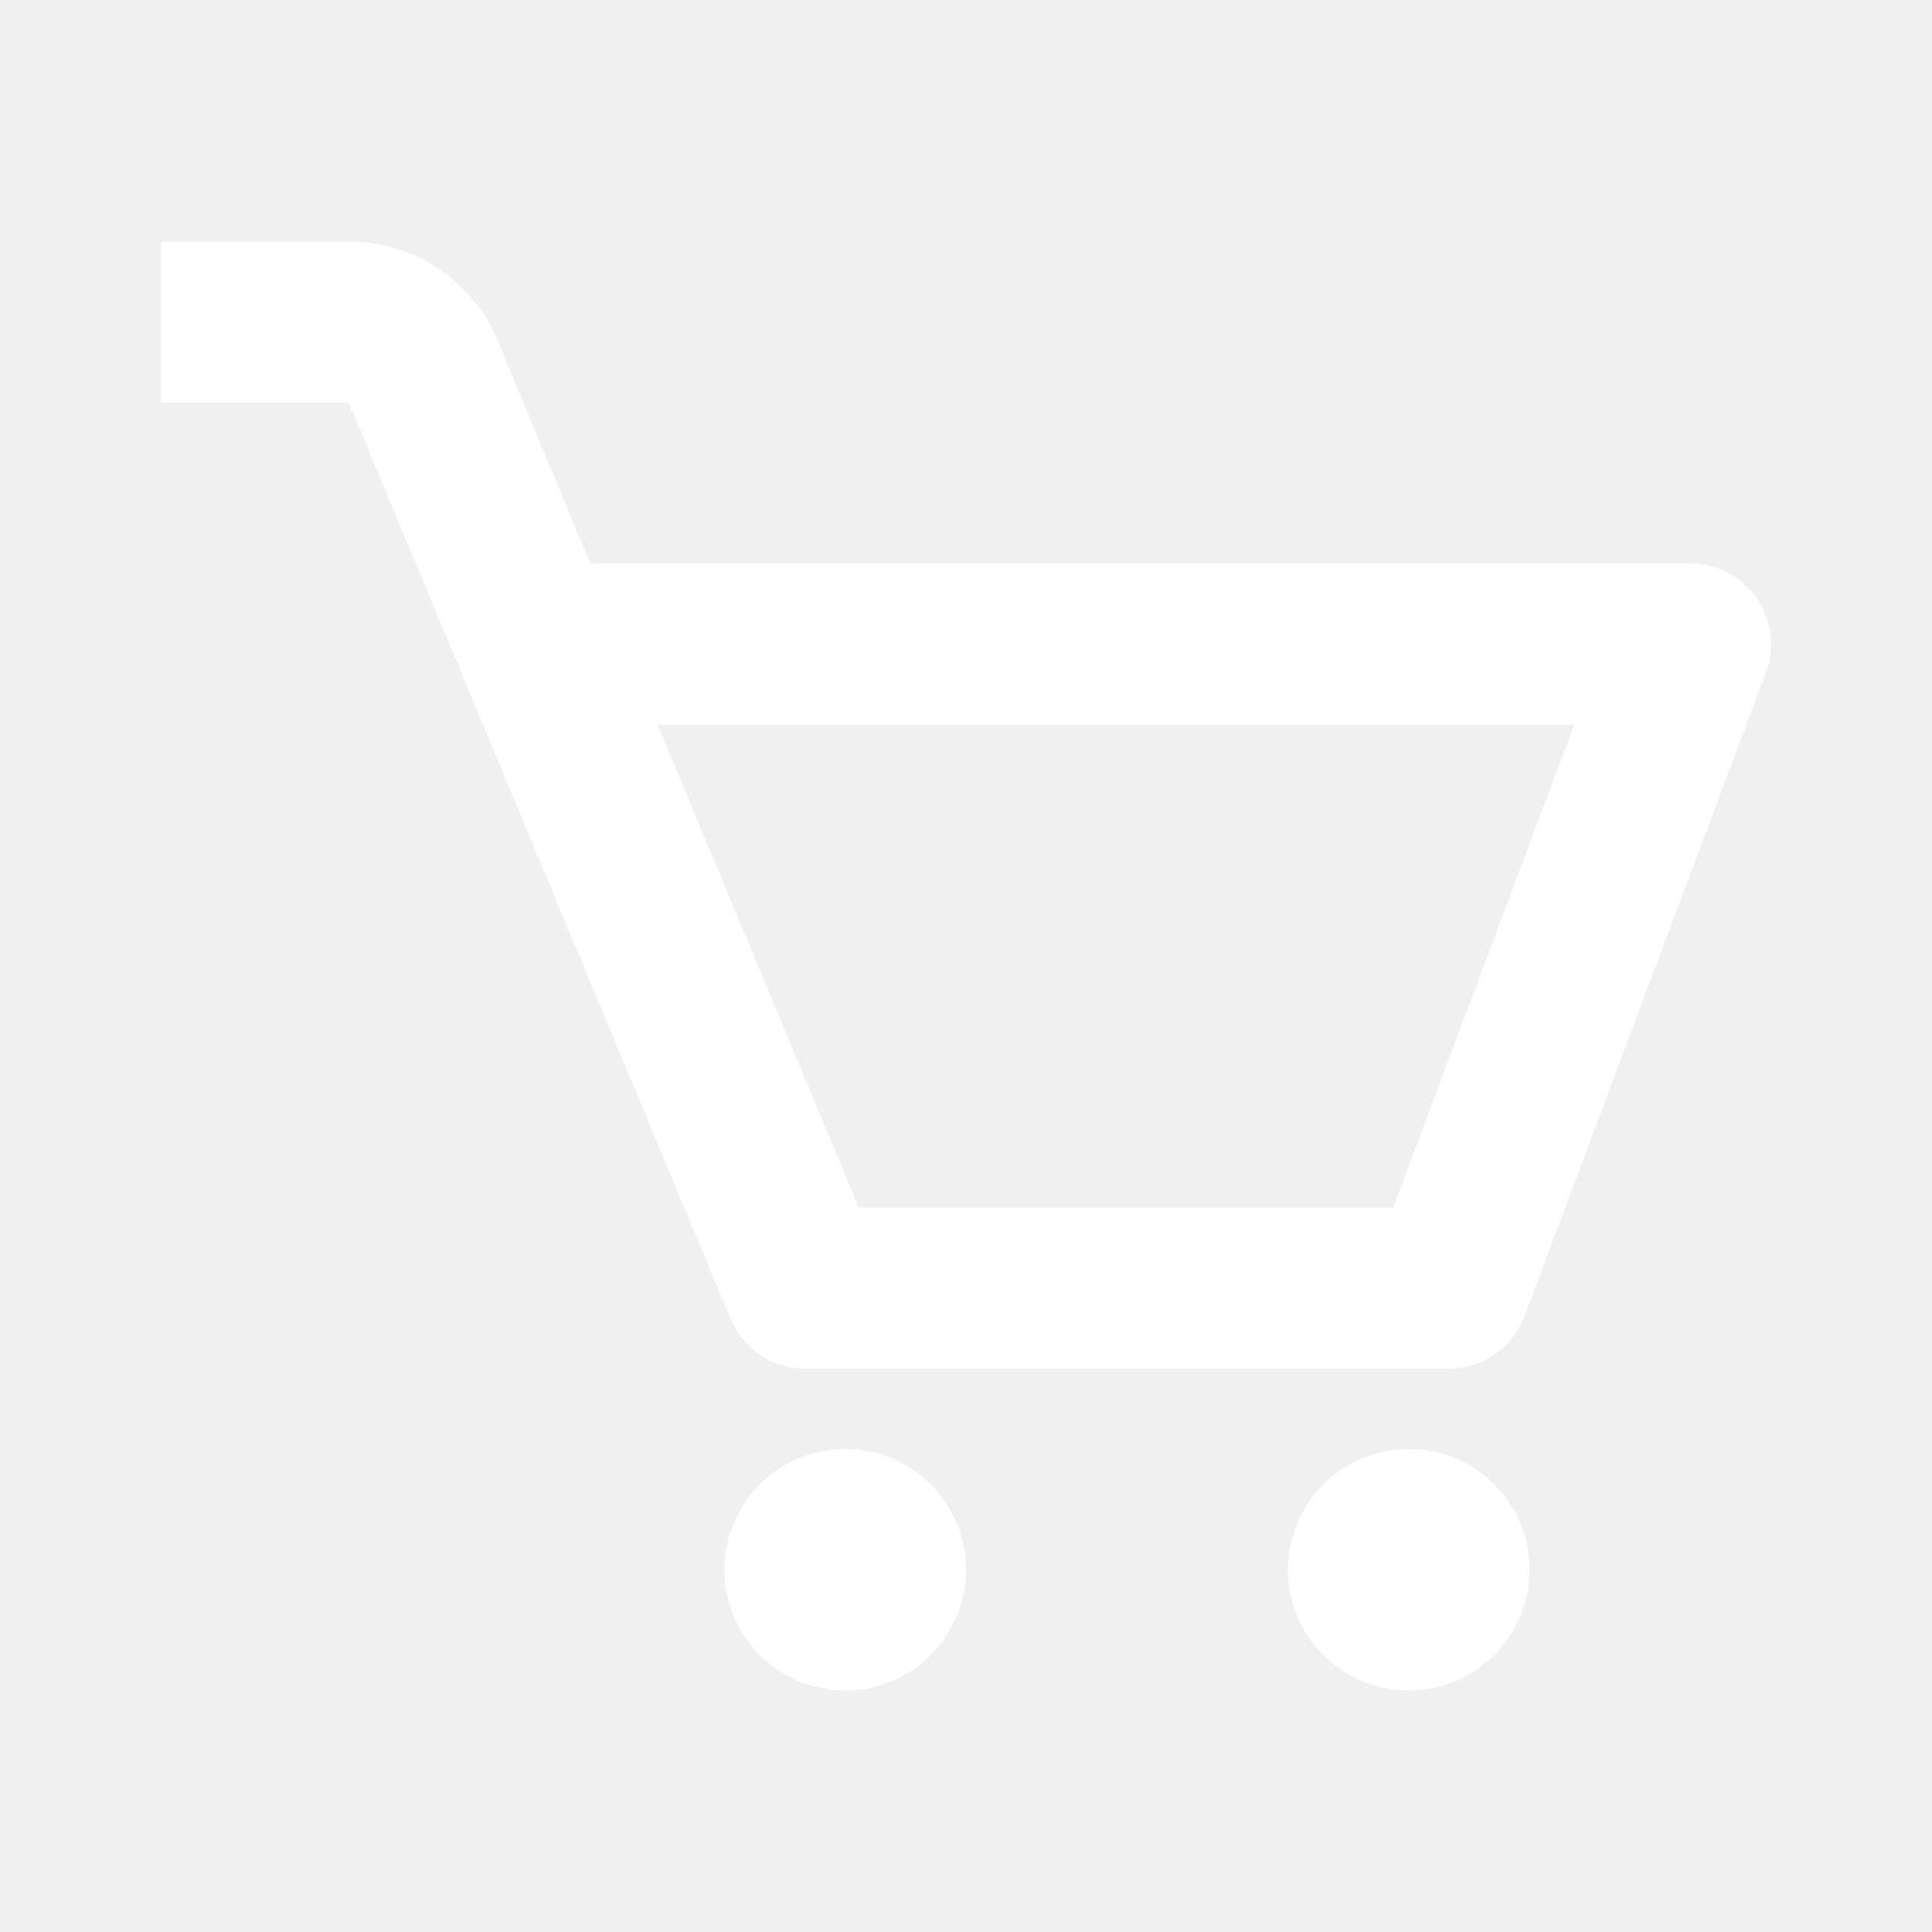
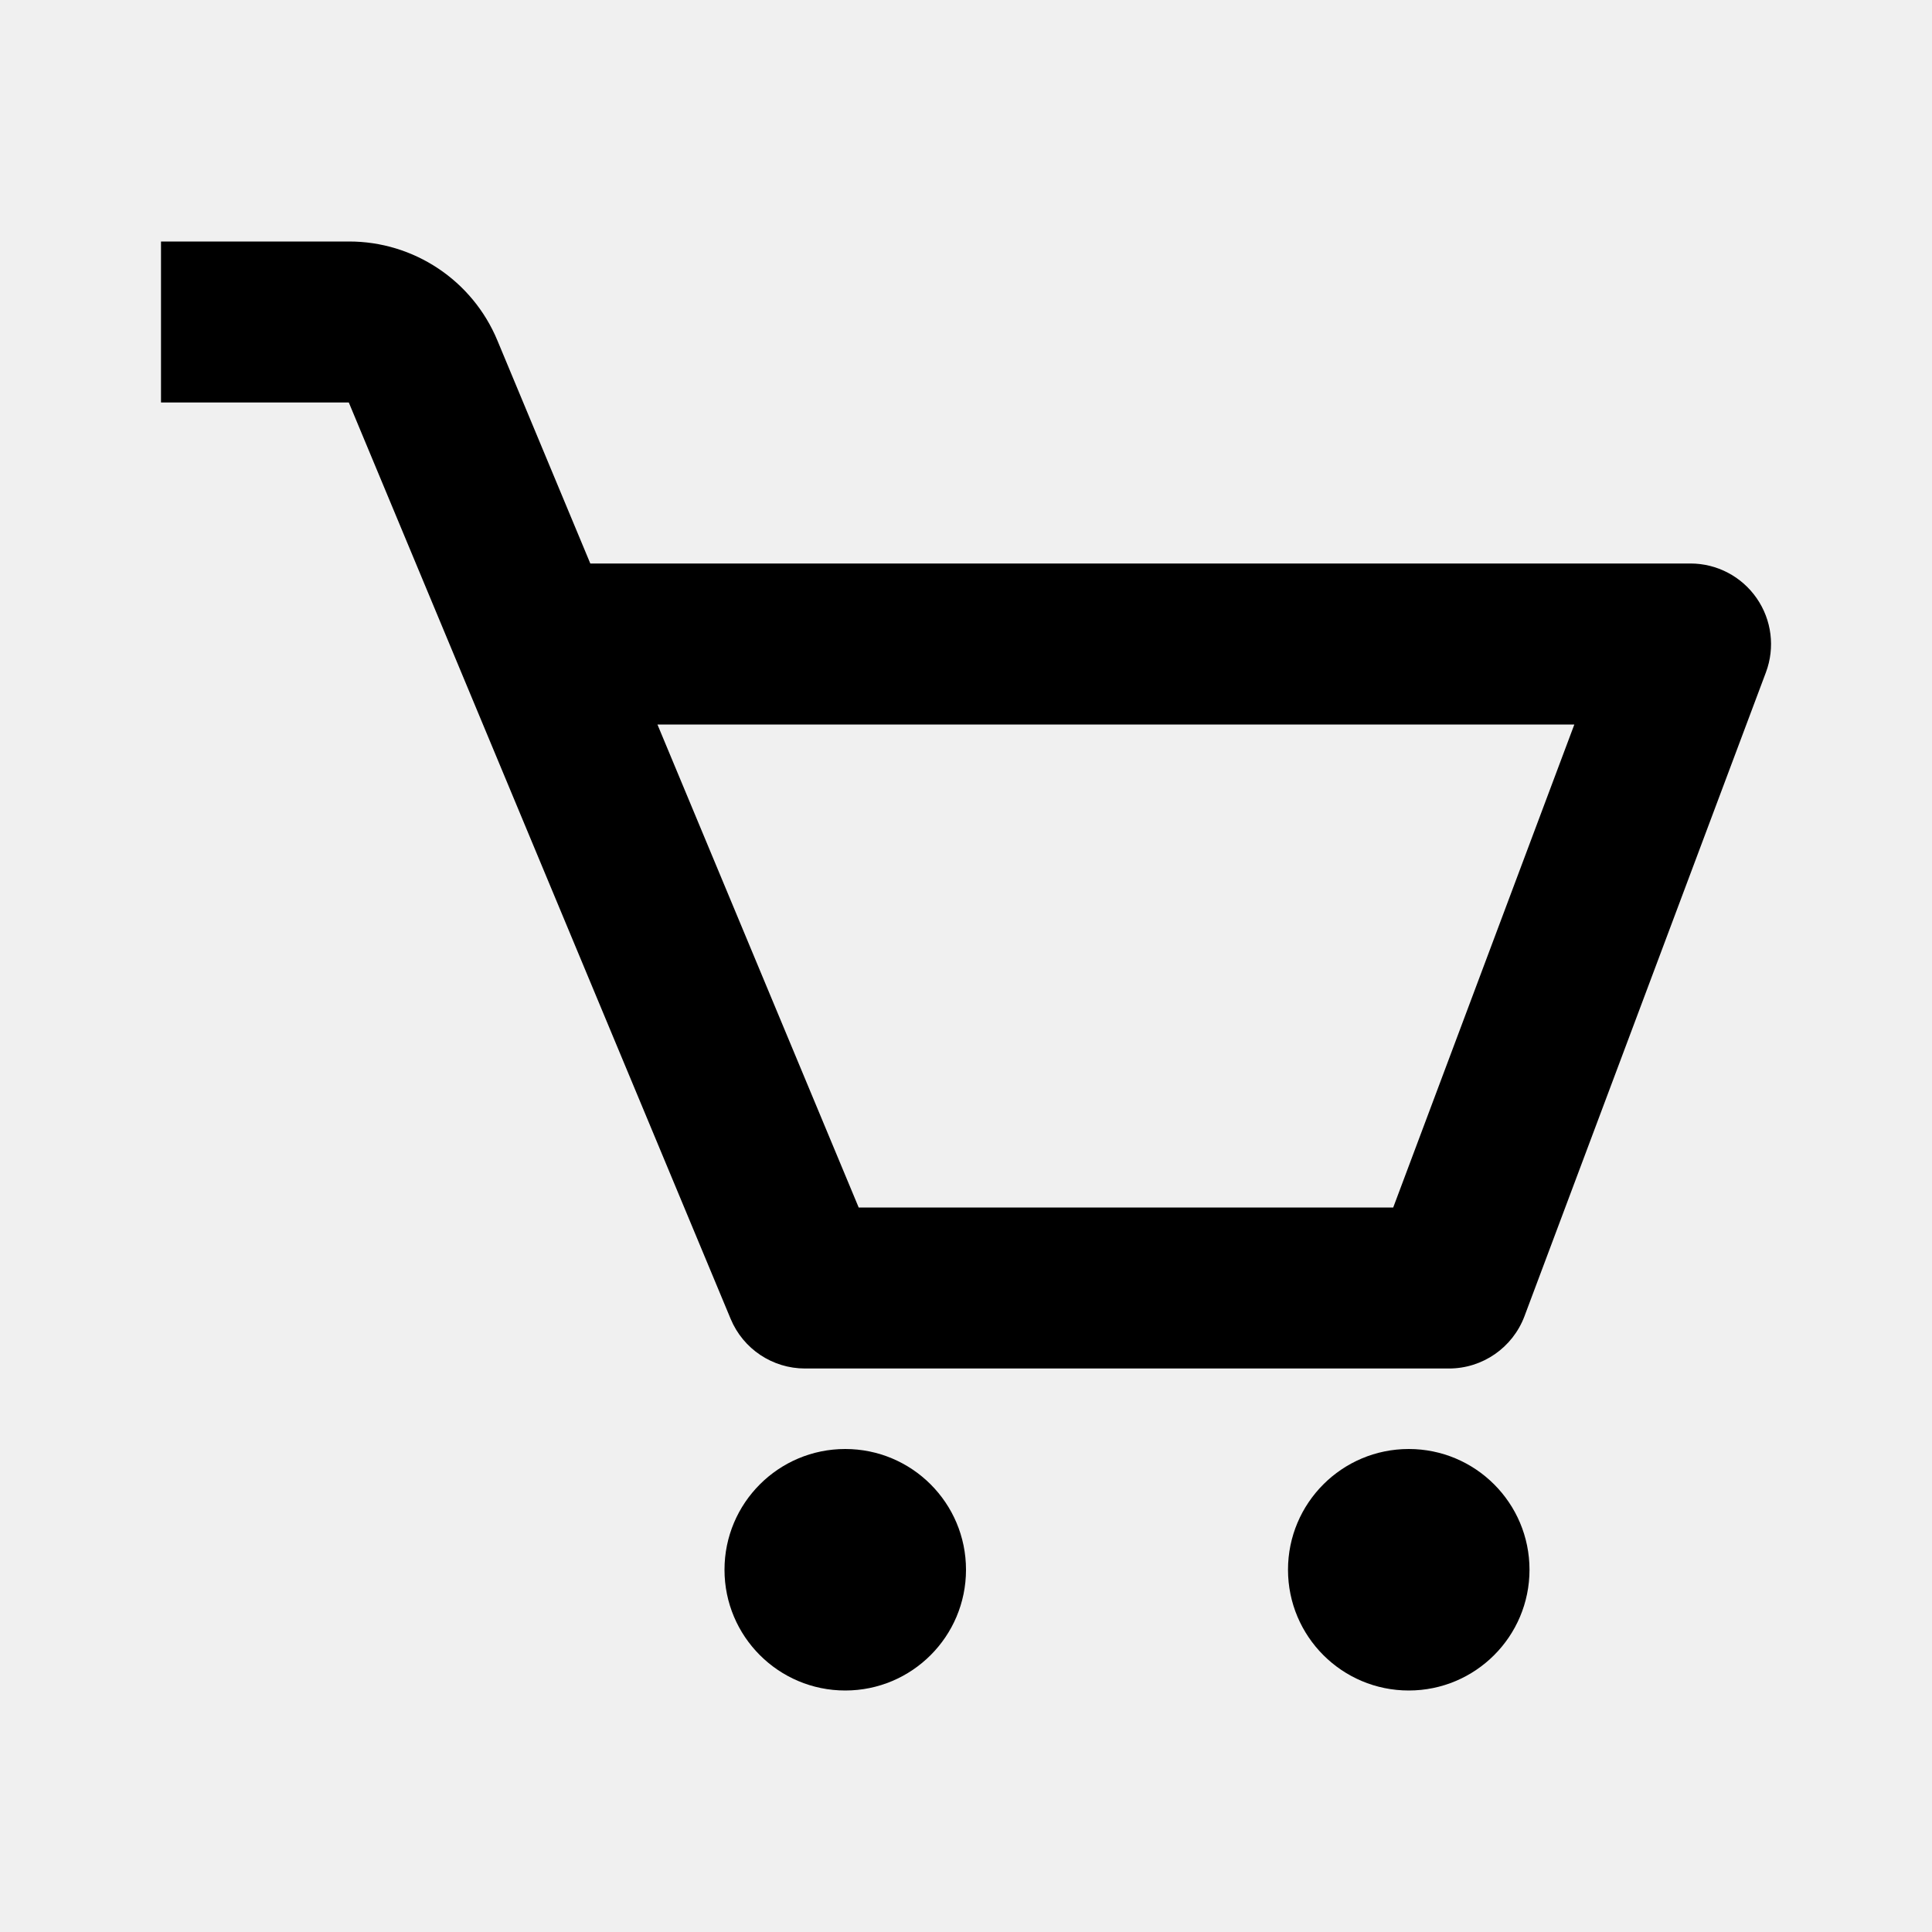
- <svg xmlns="http://www.w3.org/2000/svg" fill="#fff" width="24" height="24" viewBox="0 0 24 24">
+ <svg xmlns="http://www.w3.org/2000/svg" fill="currentColor" width="24" height="24" viewBox="0 0 24 24">
  <path d="M21.822 7.431A1 1 0 0 0 21 7H7.333L6.179 4.23A1.994 1.994 0 0 0 4.333 3H2v2h2.333l4.744 11.385A1 1 0 0 0 10 17h8c.417 0 .79-.259.937-.648l3-8a1 1 0 0 0-.115-.921zM17.307 15h-6.64l-2.5-6h11.39l-2.25 6z" />
  <circle cx="10.5" cy="19.5" r="1.5" />
  <circle cx="17.5" cy="19.5" r="1.5" />
</svg>
